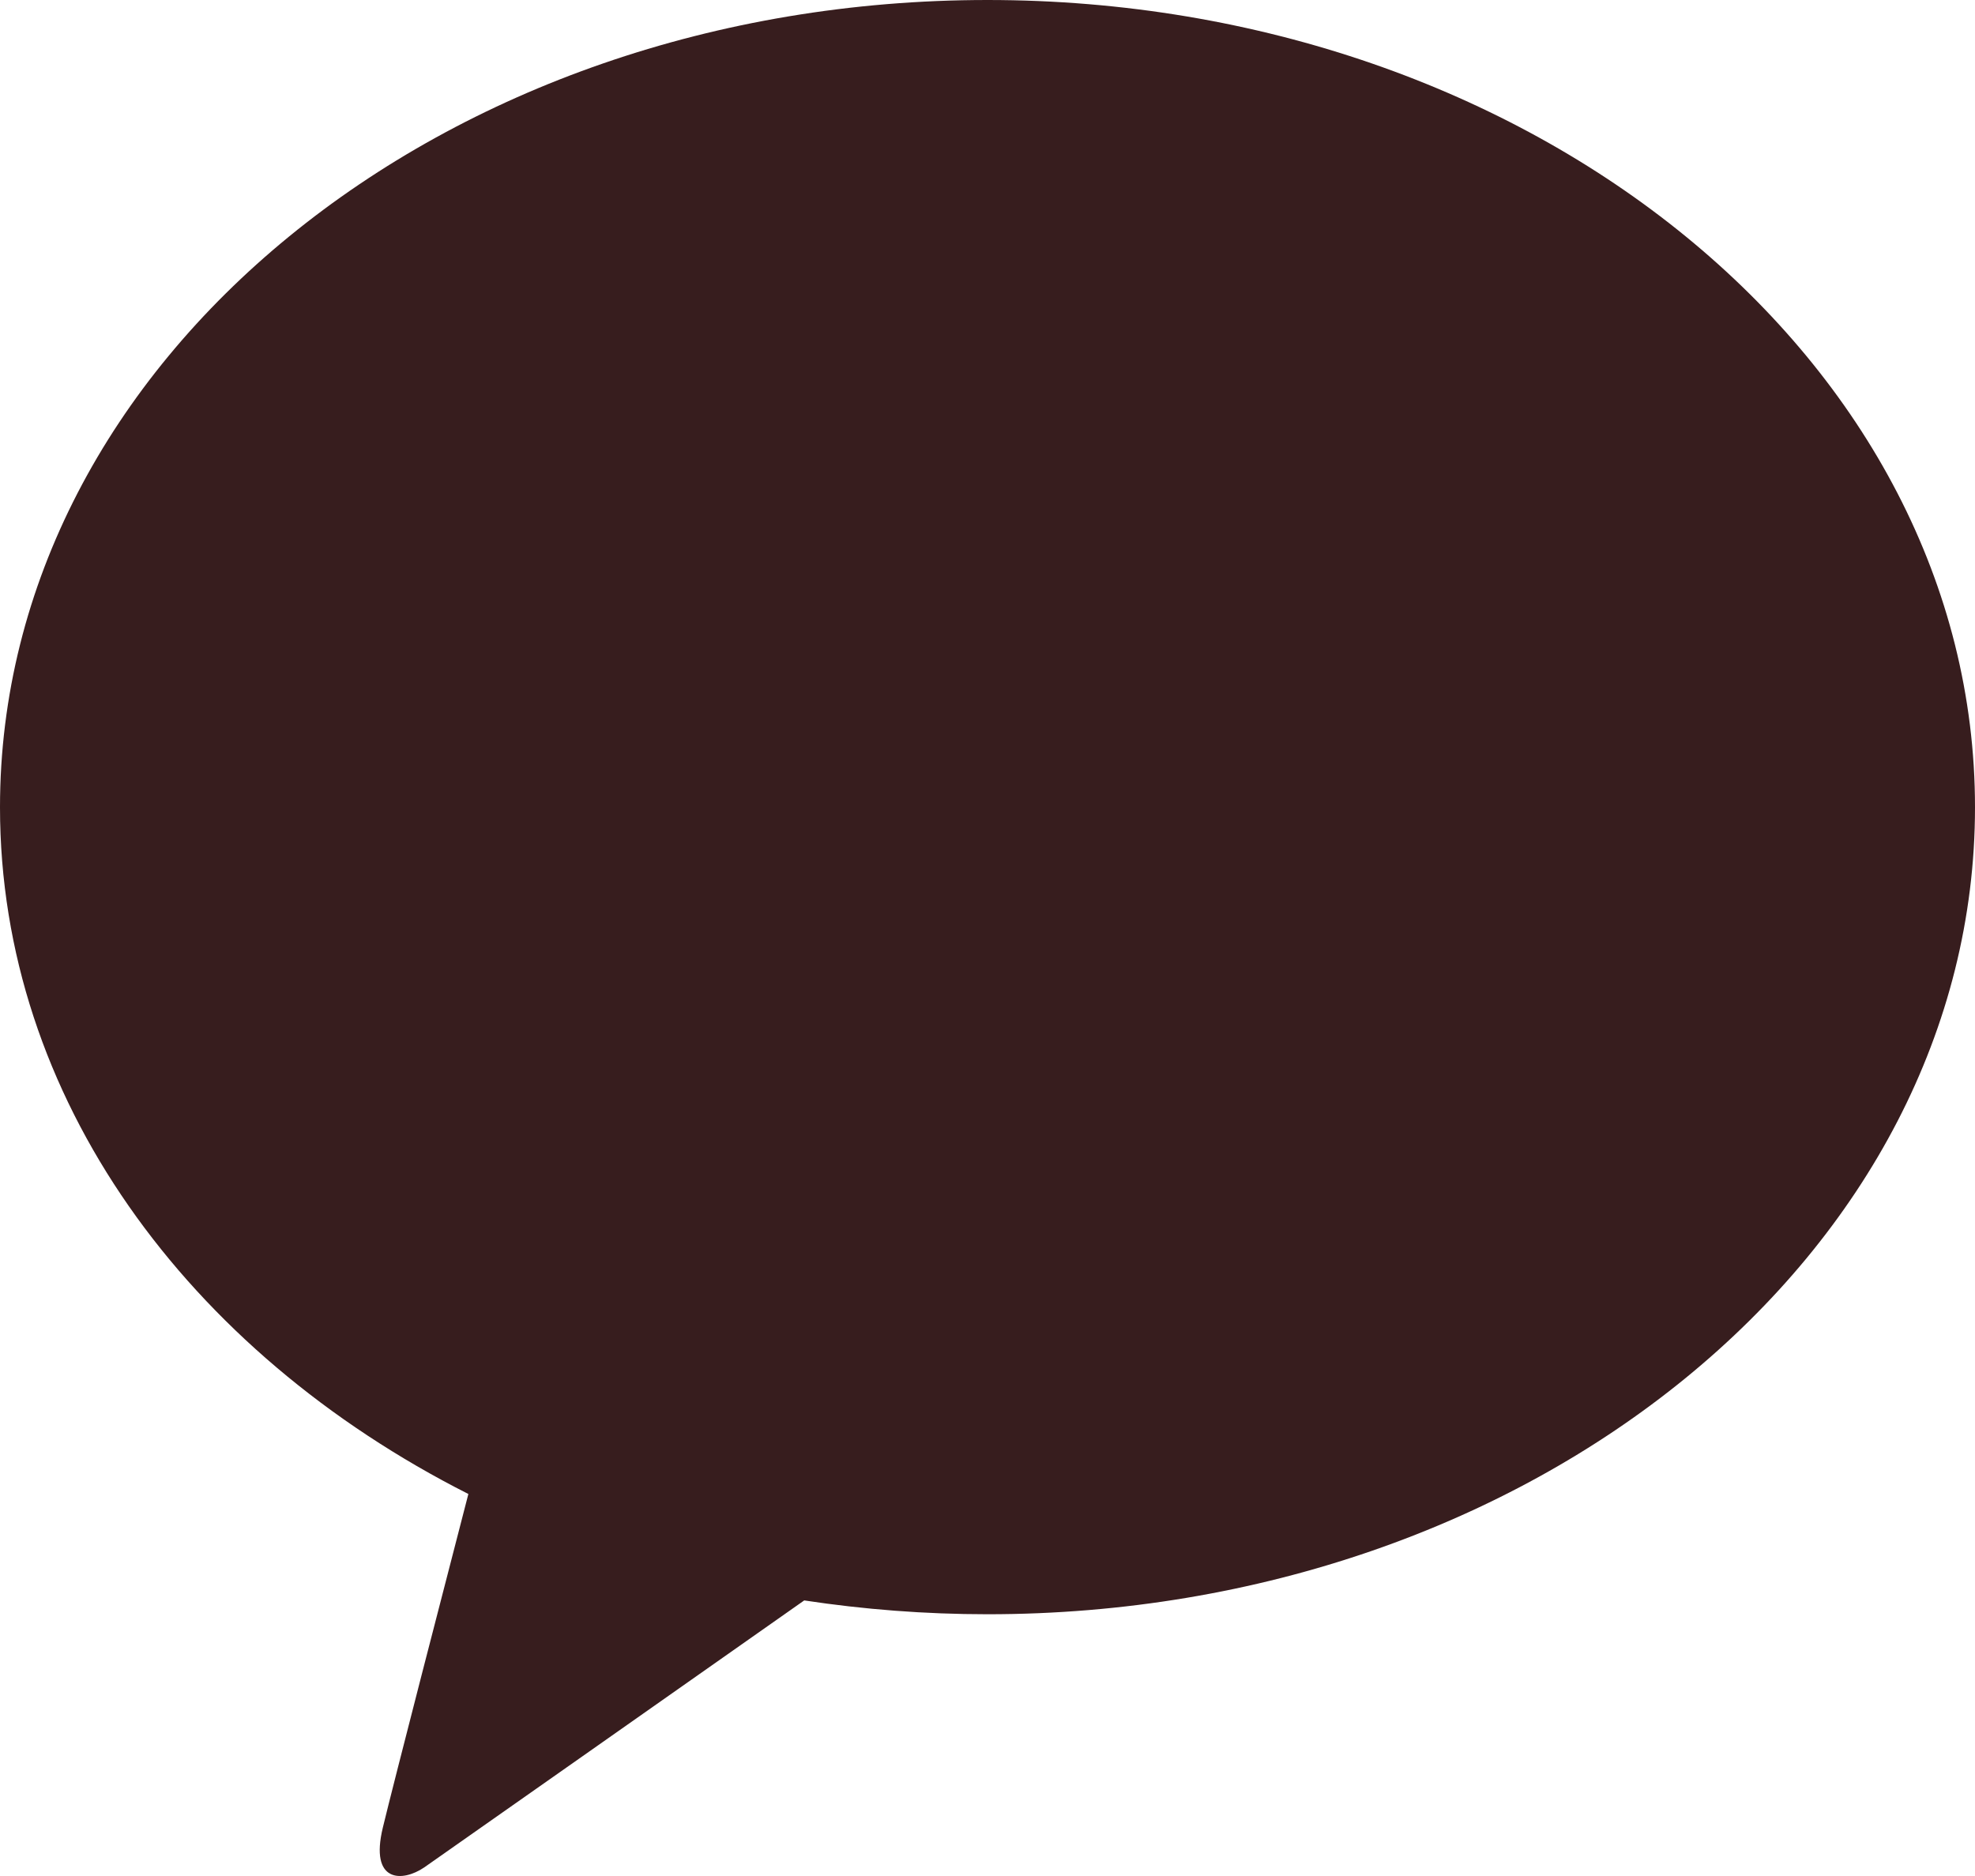
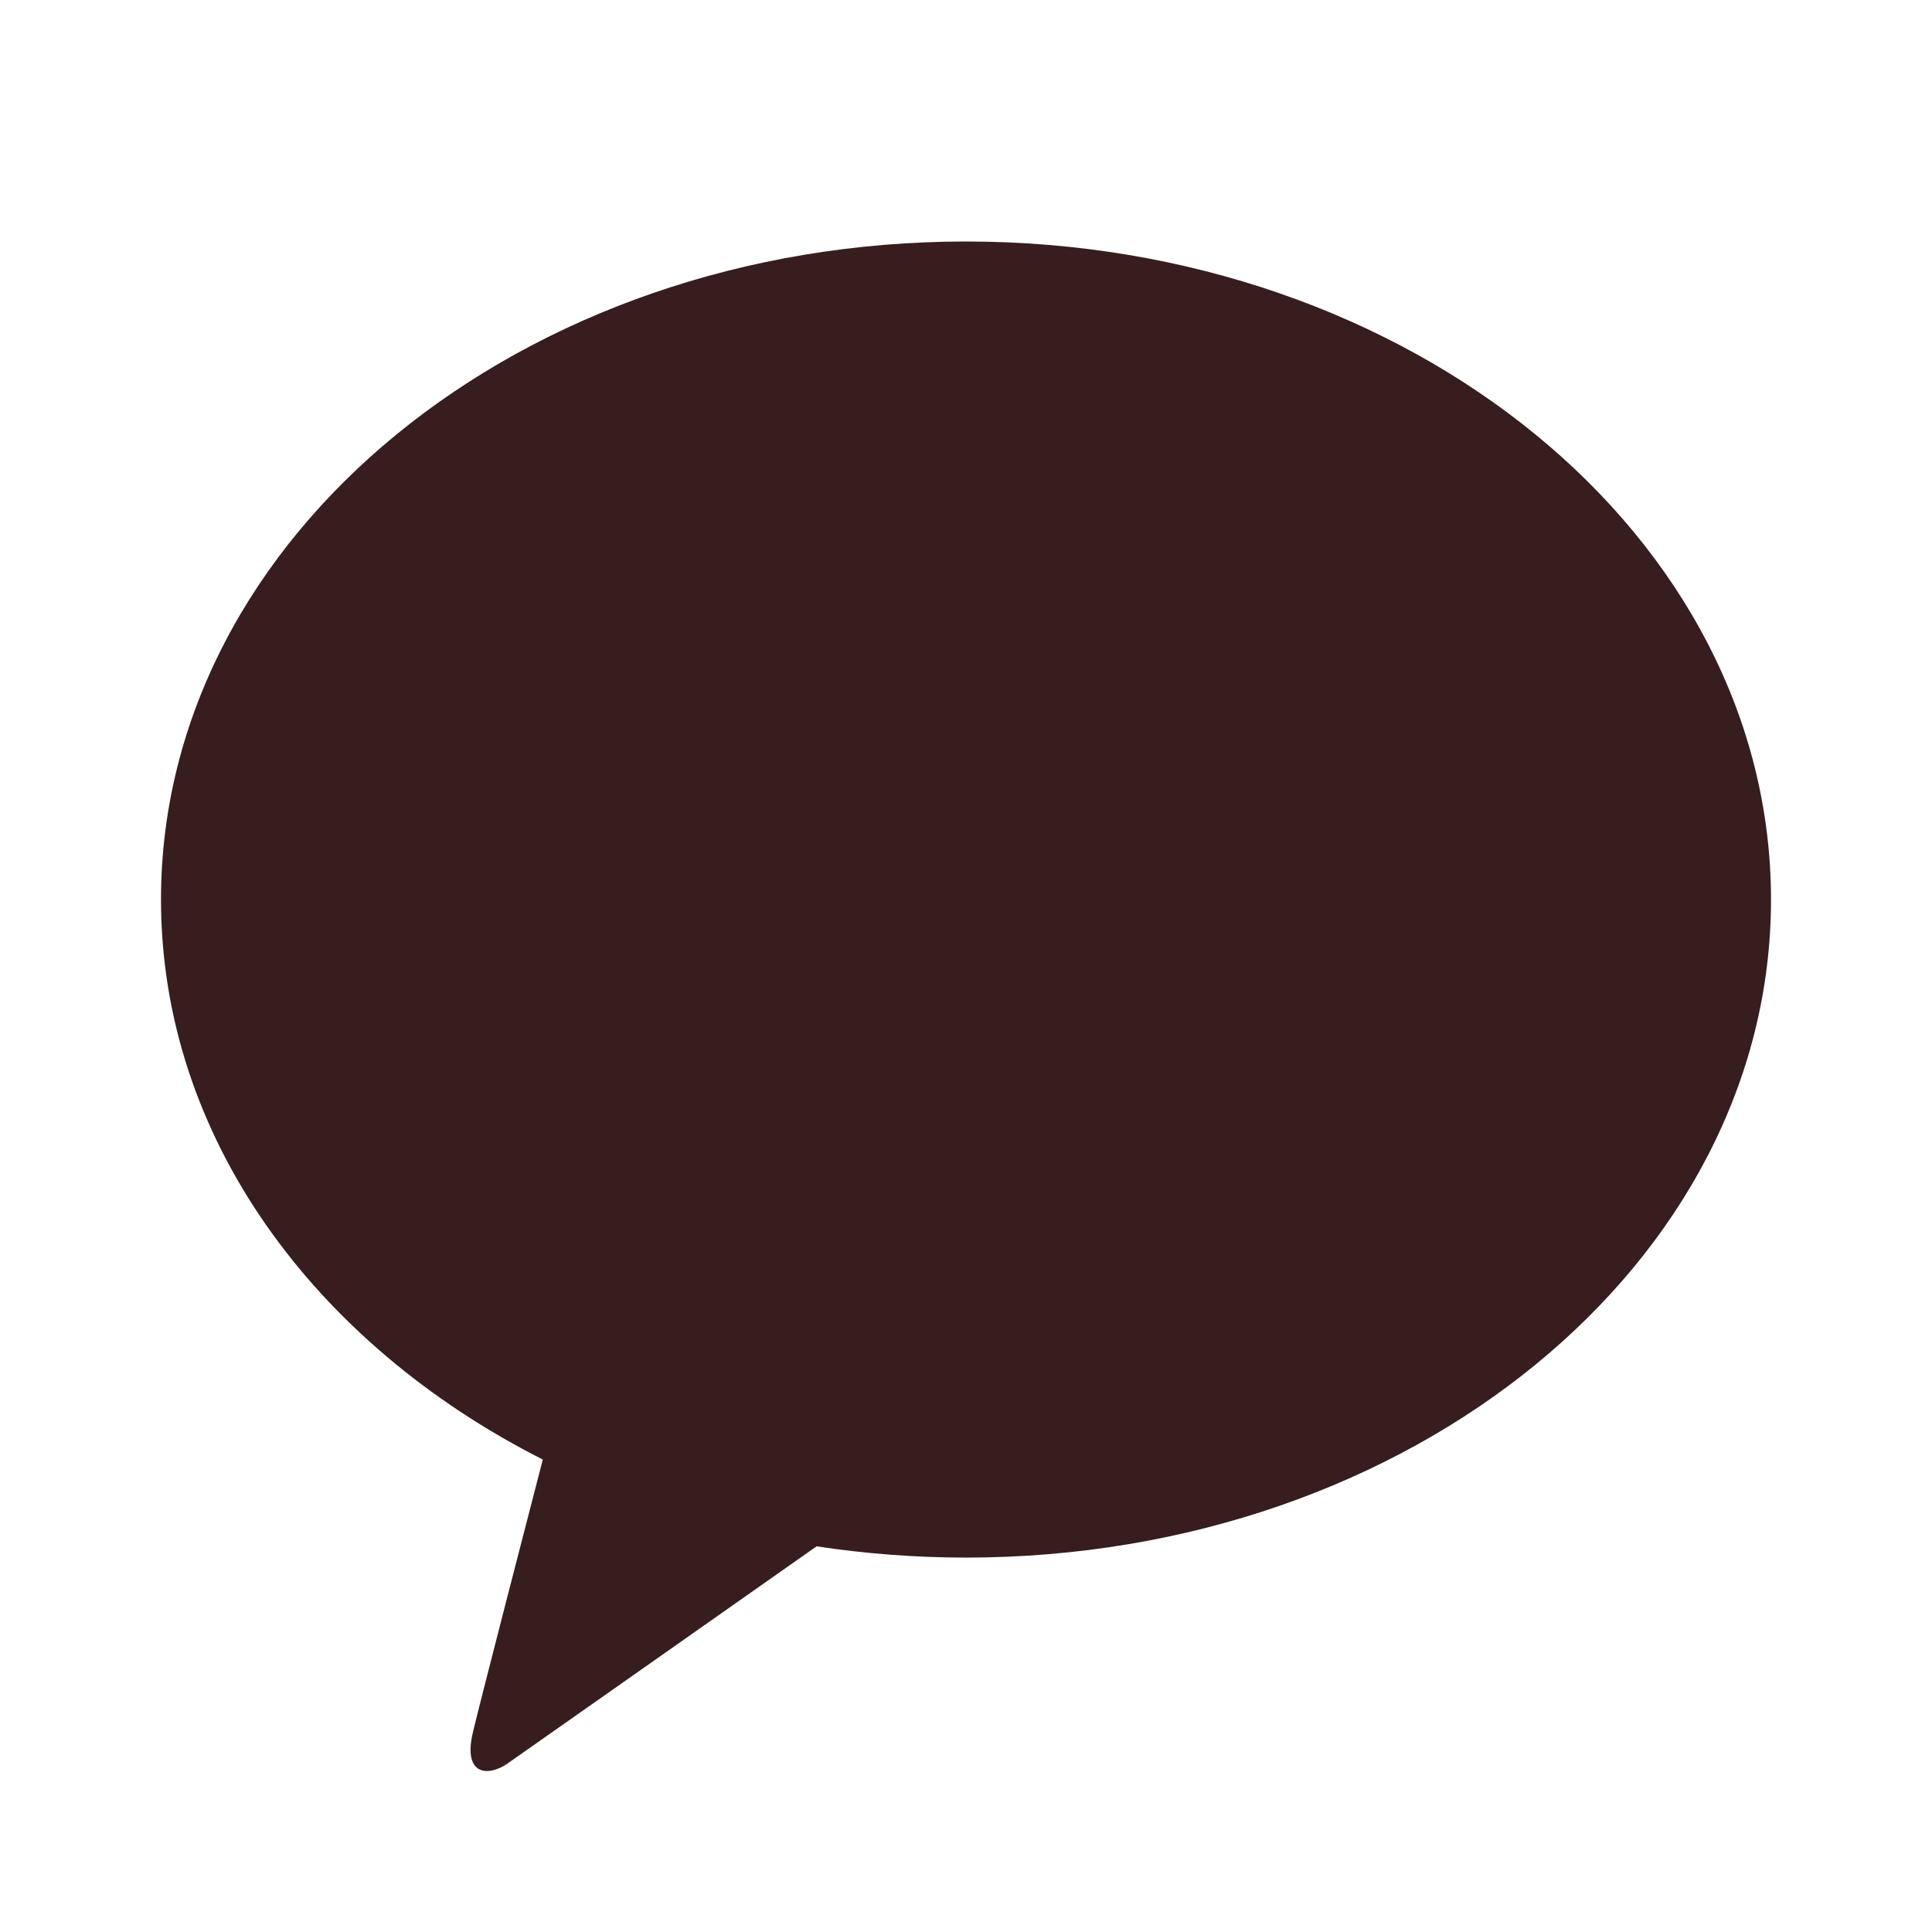
- <svg xmlns="http://www.w3.org/2000/svg" width="20" height="19" viewBox="0 0 20 19" fill="none">
-   <path d="M10 0C4.477 0 0 3.659 0 8.176C0 11.114 1.896 13.69 4.743 15.131C4.534 15.937 3.986 18.056 3.877 18.509C3.741 19.071 4.075 19.063 4.296 18.913C4.468 18.794 7.035 16.988 8.144 16.209C8.746 16.3 9.366 16.349 10 16.349C15.523 16.349 20 12.69 20 8.176C20 3.661 15.523 0 10 0Z" fill="#371D1E" />
+ <svg xmlns="http://www.w3.org/2000/svg" viewBox="0 0 24 24" fill="none">
+   <path d="M12 3C6.477 3 2 6.659 2 11.175C2 14.114 3.896 16.69 6.743 18.131C6.534 18.937 5.986 21.056 5.877 21.509C5.741 22.071 6.075 22.063 6.296 21.913C6.468 21.794 9.036 19.988 10.144 19.209C10.746 19.3 11.366 19.349 12 19.349C17.523 19.349 22 15.69 22 11.175C22 6.661 17.523 3 12 3Z" fill="#371D1E" />
</svg>
